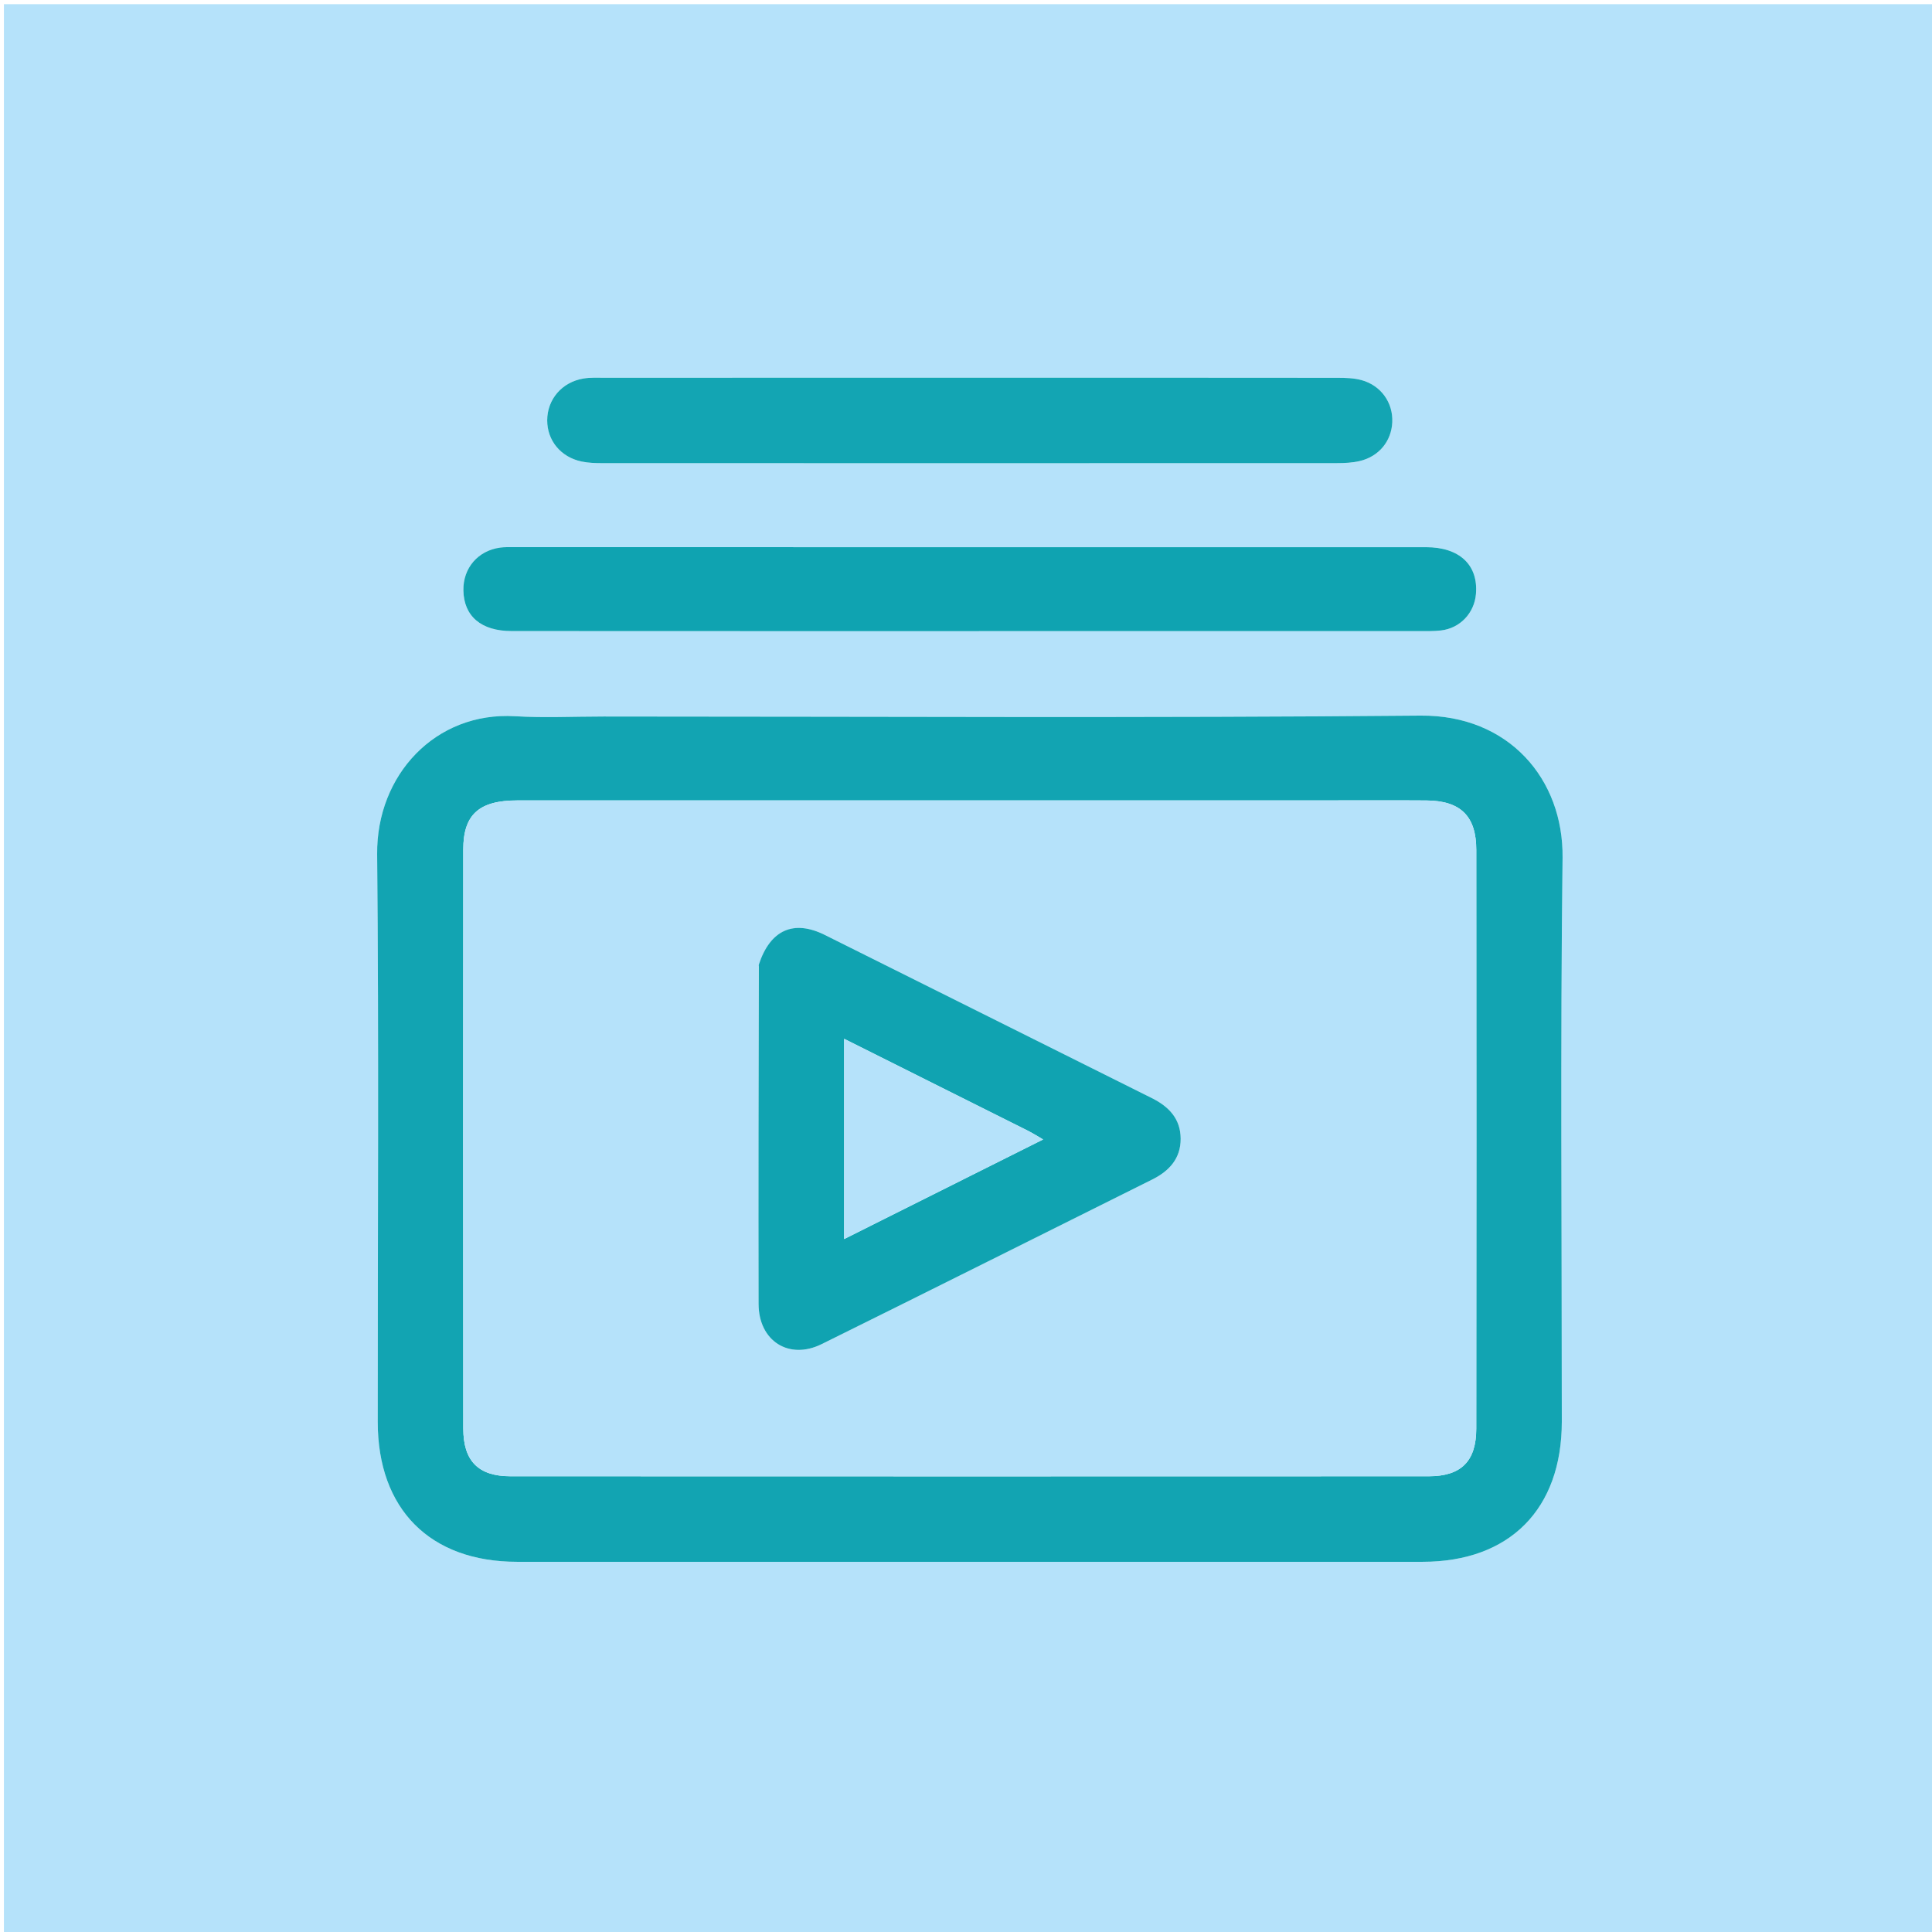
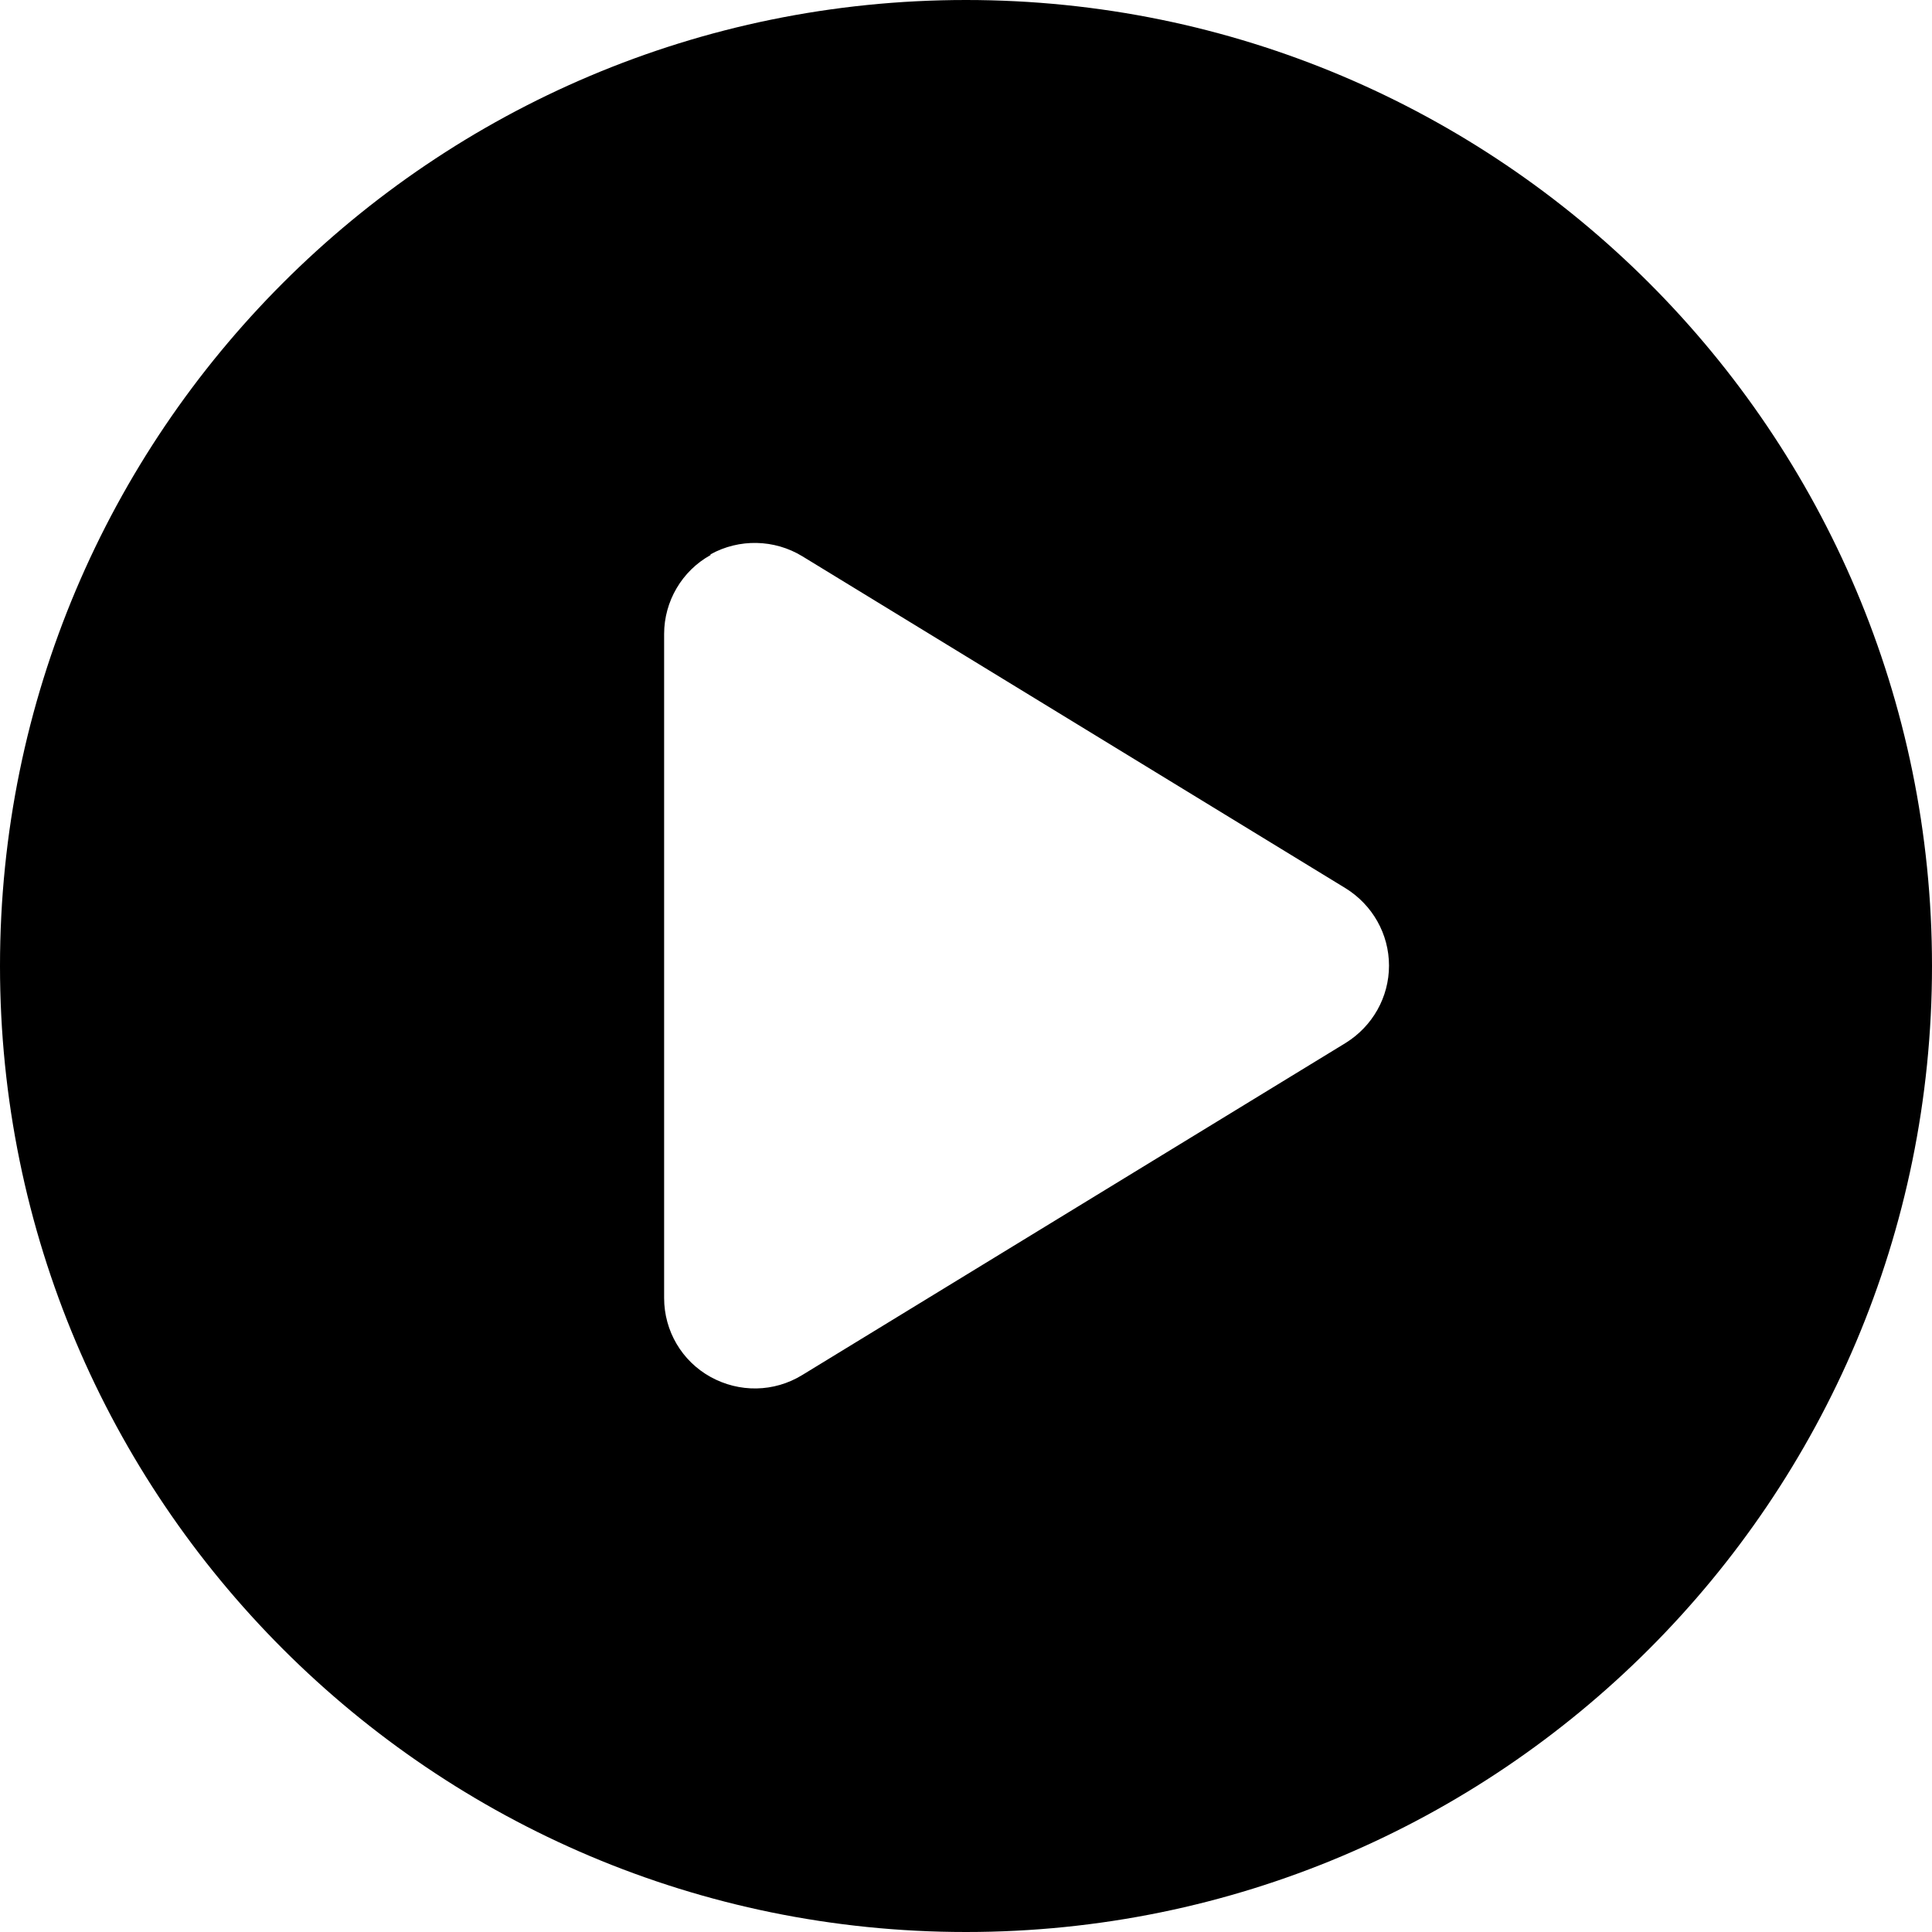
- <svg xmlns="http://www.w3.org/2000/svg" version="1.1" id="Layer_1" x="0px" y="0px" width="100%" viewBox="0 0 512 512" enable-background="new 0 0 512 512" xml:space="preserve">
-   <path fill="#B5E2FA" opacity="1" stroke="none" d=" M336,513   C224.027,513 112.554,513 1.041,513   C1.041,342.402 1.041,171.804 1.041,1.103   C171.556,1.103 342.112,1.103 512.834,1.103   C512.834,171.667 512.834,342.333 512.834,513   C454.138,513 395.319,513 336,513  M159.5,189.883   C151.835,189.884 144.148,190.27 136.511,189.81   C115.403,188.539 99.75,205.388 99.947,226.353   C100.419,276.503 100.091,326.659 100.103,376.812   C100.109,399.978 113.971,413.893 137.055,413.896   C217.034,413.907 297.013,413.907 376.992,413.896   C400.053,413.893 413.891,399.964 413.897,376.762   C413.909,326.942 413.486,277.117 414.098,227.304   C414.354,206.496 399.862,189.43 376.441,189.644   C304.466,190.301 232.481,189.883 159.5,189.883  M266.5,167.26   C302.978,167.26 339.456,167.262 375.934,167.253   C377.931,167.252 379.947,167.311 381.921,167.072   C386.964,166.464 390.711,162.463 391.14,157.432   C391.796,149.745 386.809,145.009 377.918,145.008   C297.3,144.995 216.682,145 136.064,145.004   C134.899,145.004 133.719,144.957 132.571,145.113   C126.662,145.911 122.702,150.539 122.802,156.449   C122.918,163.286 127.48,167.234 135.578,167.241   C178.886,167.274 222.193,167.259 266.5,167.26  M259.5,100.094   C226.368,100.094 193.236,100.091 160.104,100.102   C158.275,100.102 156.414,100.013 154.624,100.31   C148.915,101.257 145.024,105.833 145.013,111.385   C145.003,116.746 148.601,121.151 154.135,122.31   C155.906,122.681 157.766,122.741 159.586,122.742   C224.518,122.763 289.45,122.764 354.382,122.737   C356.363,122.736 358.397,122.633 360.315,122.187   C365.421,120.998 368.739,116.93 368.971,111.911   C369.21,106.738 366.004,102.147 360.813,100.731   C358.77,100.174 356.545,100.121 354.402,100.119   C323.101,100.083 291.801,100.094 259.5,100.094  z" />
-   <path fill="#12A4B2" opacity="1" stroke="none" d=" M160,189.883   C232.481,189.883 304.466,190.301 376.441,189.644   C399.862,189.43 414.354,206.496 414.098,227.304   C413.486,277.117 413.909,326.942 413.897,376.762   C413.891,399.964 400.053,413.893 376.992,413.896   C297.013,413.907 217.034,413.907 137.055,413.896   C113.971,413.893 100.109,399.978 100.103,376.812   C100.091,326.659 100.419,276.503 99.947,226.353   C99.75,205.388 115.403,188.539 136.511,189.81   C144.148,190.27 151.835,189.884 160,189.883  M350.5,212.116   C279.365,212.116 208.231,212.112 137.096,212.122   C126.964,212.123 122.779,215.854 122.772,225.121   C122.736,276.264 122.738,327.408 122.774,378.552   C122.781,387.167 126.75,391.218 135.257,391.222   C216.387,391.256 297.518,391.256 378.648,391.224   C387.224,391.22 391.216,387.225 391.223,378.643   C391.264,327.499 391.262,276.355 391.228,225.211   C391.222,216.263 387.053,212.197 377.988,212.132   C369.159,212.068 360.329,212.117 350.5,212.116  z" />
-   <path fill="#0FA3B1" opacity="1" stroke="none" d=" M266,167.26   C222.193,167.259 178.886,167.274 135.578,167.241   C127.48,167.234 122.918,163.286 122.802,156.449   C122.702,150.539 126.662,145.911 132.571,145.113   C133.719,144.957 134.899,145.004 136.064,145.004   C216.682,145 297.3,144.995 377.918,145.008   C386.809,145.009 391.796,149.745 391.14,157.432   C390.711,162.463 386.964,166.464 381.921,167.072   C379.947,167.311 377.931,167.252 375.934,167.253   C339.456,167.262 302.978,167.26 266,167.26  z" />
-   <path fill="#13A5B3" opacity="1" stroke="none" d=" M260,100.094   C291.801,100.094 323.101,100.083 354.402,100.119   C356.545,100.121 358.77,100.174 360.813,100.731   C366.004,102.147 369.21,106.738 368.971,111.911   C368.739,116.93 365.421,120.998 360.315,122.187   C358.397,122.633 356.363,122.736 354.382,122.737   C289.45,122.764 224.518,122.763 159.586,122.742   C157.766,122.741 155.906,122.681 154.135,122.31   C148.601,121.151 145.003,116.746 145.013,111.385   C145.024,105.833 148.915,101.257 154.624,100.31   C156.414,100.013 158.275,100.102 160.104,100.102   C193.236,100.091 226.368,100.094 260,100.094  z" />
-   <path fill="#B5E2FA" opacity="1" stroke="none" d=" M351,212.116   C360.329,212.117 369.159,212.068 377.988,212.132   C387.053,212.197 391.222,216.263 391.228,225.211   C391.262,276.355 391.264,327.499 391.223,378.643   C391.216,387.225 387.224,391.22 378.648,391.224   C297.518,391.256 216.387,391.256 135.257,391.222   C126.75,391.218 122.781,387.167 122.774,378.552   C122.738,327.408 122.736,276.264 122.772,225.121   C122.779,215.854 126.964,212.123 137.096,212.122   C208.231,212.112 279.365,212.116 351,212.116  M201.041,256.102   C201.027,285.92 200.967,315.738 201.026,345.555   C201.045,355.352 209.053,360.507 217.751,356.206   C246.992,341.75 276.148,327.124 305.348,312.586   C309.865,310.337 312.91,307.02 312.889,301.77   C312.868,296.521 309.801,293.273 305.268,291.016   C276.357,276.624 247.491,262.145 218.576,247.762   C210.327,243.659 204.115,246.408 201.041,256.102  z" />
-   <path fill="#10A3B1" opacity="1" stroke="none" d=" M201.086,255.672   C204.115,246.408 210.327,243.659 218.576,247.762   C247.491,262.145 276.357,276.624 305.268,291.016   C309.801,293.273 312.868,296.521 312.889,301.77   C312.91,307.02 309.865,310.337 305.348,312.586   C276.148,327.124 246.992,341.75 217.751,356.206   C209.053,360.507 201.045,355.352 201.026,345.555   C200.967,315.738 201.027,285.92 201.086,255.672  M272.599,299.764   C256.492,291.703 240.384,283.642 223.712,275.298   C223.712,293.445 223.712,310.549 223.712,328.358   C241.5,319.454 258.643,310.873 276.428,301.971   C274.857,301.026 274.051,300.542 272.599,299.764  z" />
-   <path fill="#B5E2FA" opacity="1" stroke="none" d=" M272.922,299.911   C274.051,300.542 274.857,301.026 276.428,301.971   C258.643,310.873 241.5,319.454 223.712,328.358   C223.712,310.549 223.712,293.445 223.712,275.298   C240.384,283.642 256.492,291.703 272.922,299.911  z" />
+ <svg xmlns="http://www.w3.org/2000/svg" viewBox="0 0 512 512">
+   <path d="M0 256a256 256 0 1 1 512 0A256 256 0 1 1 0 256zM188.3 147.1c-7.6 4.2-12.3 12.3-12.3 20.9V344c0 8.7 4.7 16.7 12.3 20.9s16.8 4.1 24.3-.5l144-88c7.1-4.4 11.5-12.1 11.5-20.5s-4.4-16.1-11.5-20.5l-144-88c-7.4-4.5-16.7-4.7-24.3-.5z" />
</svg>
